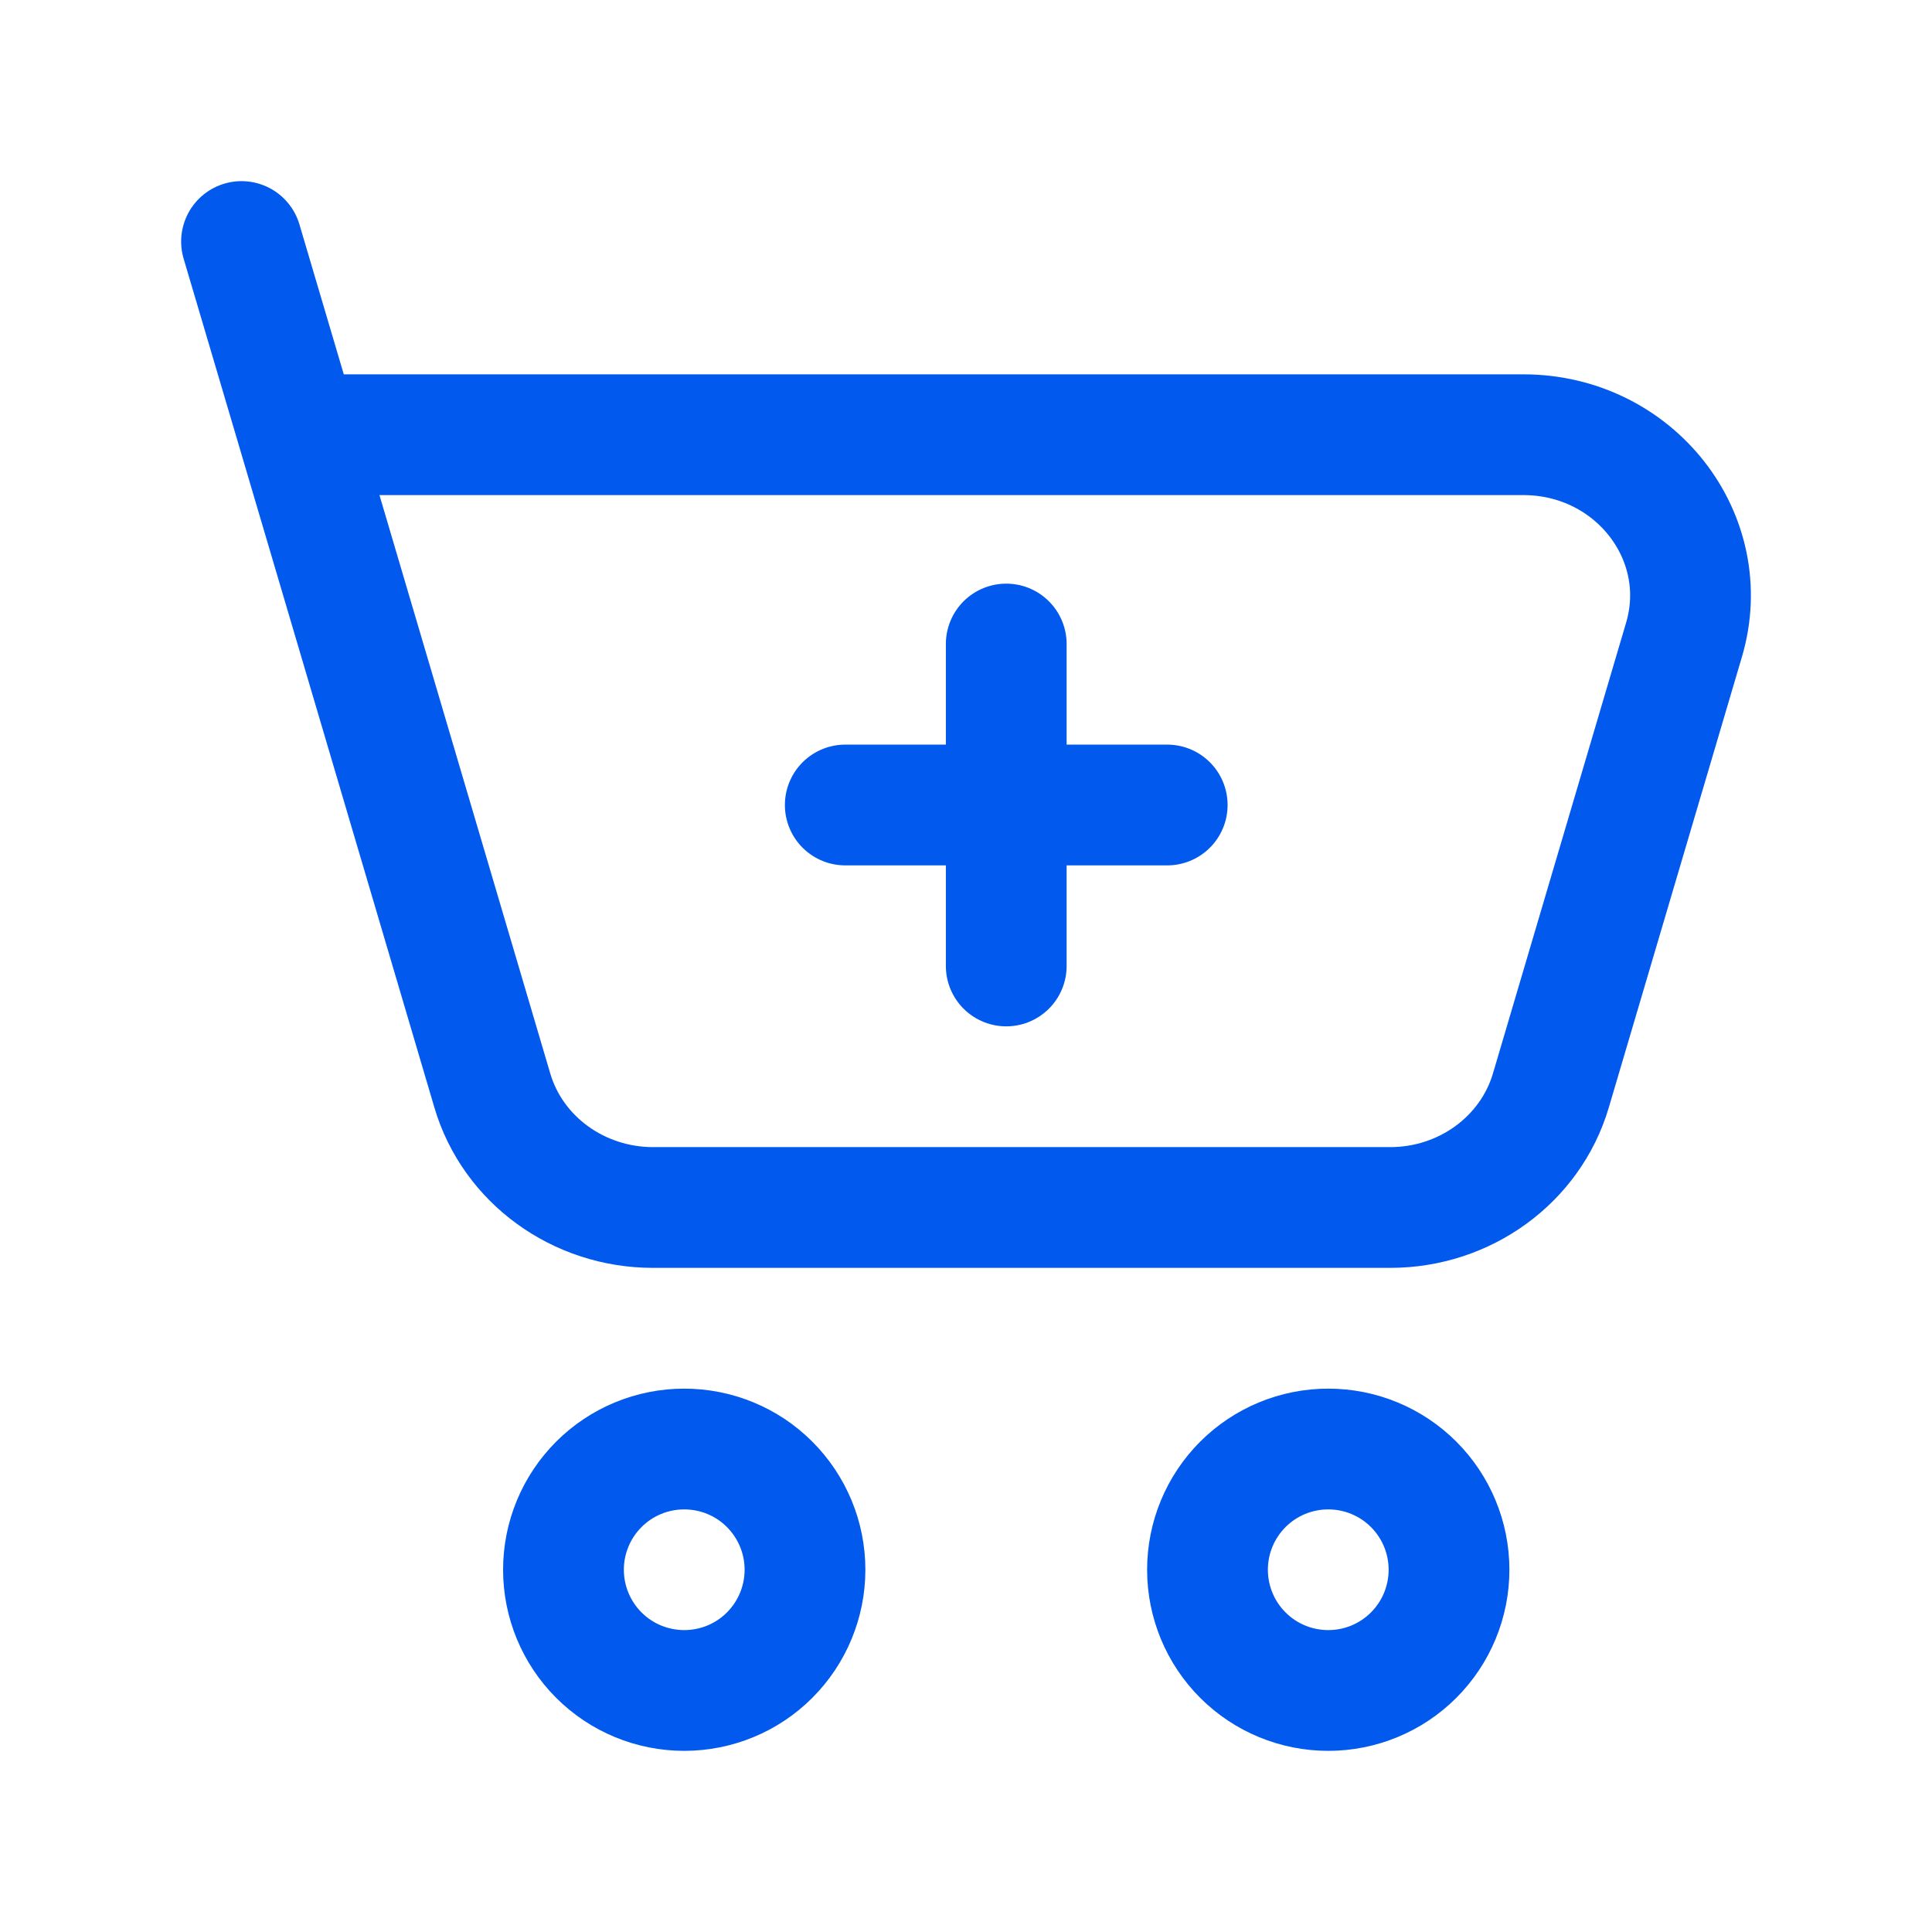
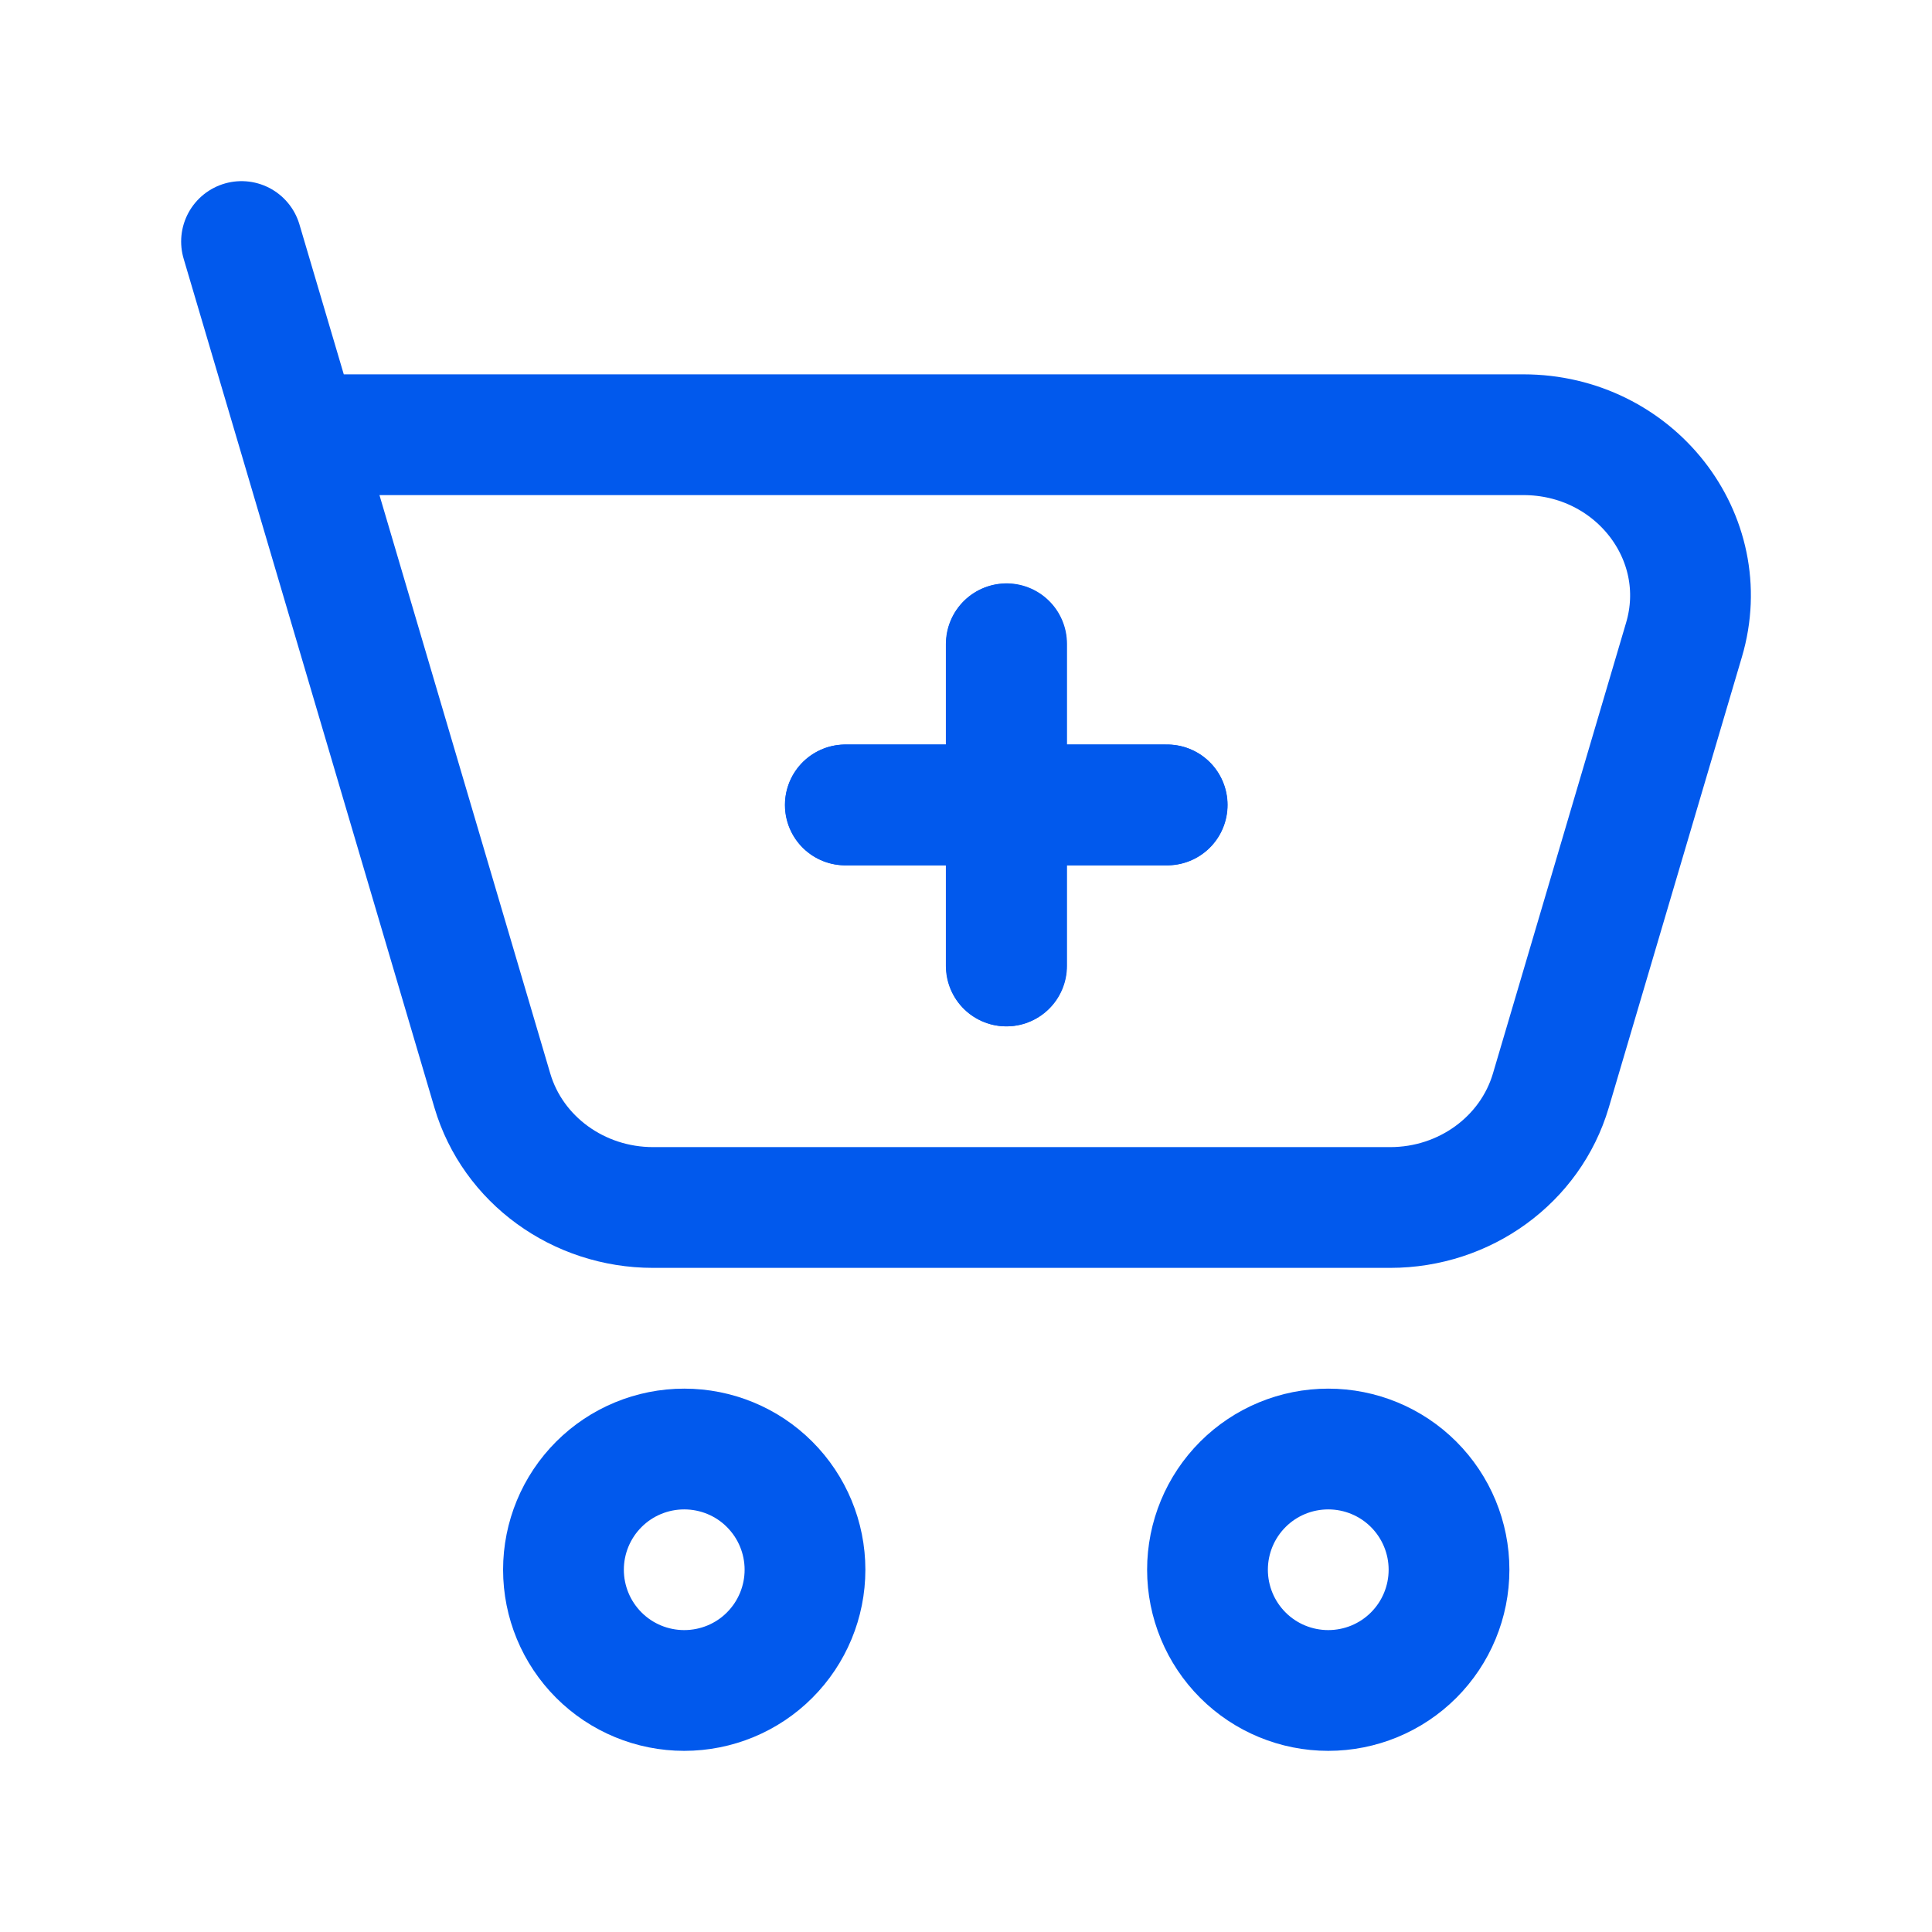
<svg xmlns="http://www.w3.org/2000/svg" preserveAspectRatio="none" overflow="visible" style="display: block;" width="28.061" height="28.061" viewBox="0 0 28.061 28.061" fill="none">
  <g id="Component 13">
    <path id="Vector" d="M12.277 11.692H16.953M14.615 9.354V14.03M4.338 6.314H22.126C23.737 6.314 24.901 7.799 24.459 9.293L22.525 15.84C22.227 16.846 21.275 17.538 20.192 17.538H9.485C8.401 17.538 7.448 16.845 7.151 15.84L4.338 6.314ZM4.338 6.314L3.508 3.508M19.292 24.553C19.757 24.553 20.203 24.369 20.532 24.04C20.861 23.711 21.046 23.265 21.046 22.799C21.046 22.334 20.861 21.888 20.532 21.559C20.203 21.23 19.757 21.046 19.292 21.046C18.827 21.046 18.381 21.23 18.052 21.559C17.723 21.888 17.538 22.334 17.538 22.799C17.538 23.265 17.723 23.711 18.052 24.04C18.381 24.369 18.827 24.553 19.292 24.553ZM9.938 24.553C10.403 24.553 10.85 24.369 11.178 24.04C11.507 23.711 11.692 23.265 11.692 22.799C11.692 22.334 11.507 21.888 11.178 21.559C10.85 21.23 10.403 21.046 9.938 21.046C9.473 21.046 9.027 21.23 8.698 21.559C8.369 21.888 8.184 22.334 8.184 22.799C8.184 23.265 8.369 23.711 8.698 24.04C9.027 24.369 9.473 24.553 9.938 24.553Z" stroke="#0159ED" stroke-width="1.754" stroke-linecap="round" stroke-linejoin="round" />
+     <path id="sq-plus" d="M12.28 11.69H16.95M14.62 9.35V14.03" stroke="#0159ED" stroke-width="1.754" stroke-linecap="round" stroke-linejoin="round" />
  </g>
</svg>
